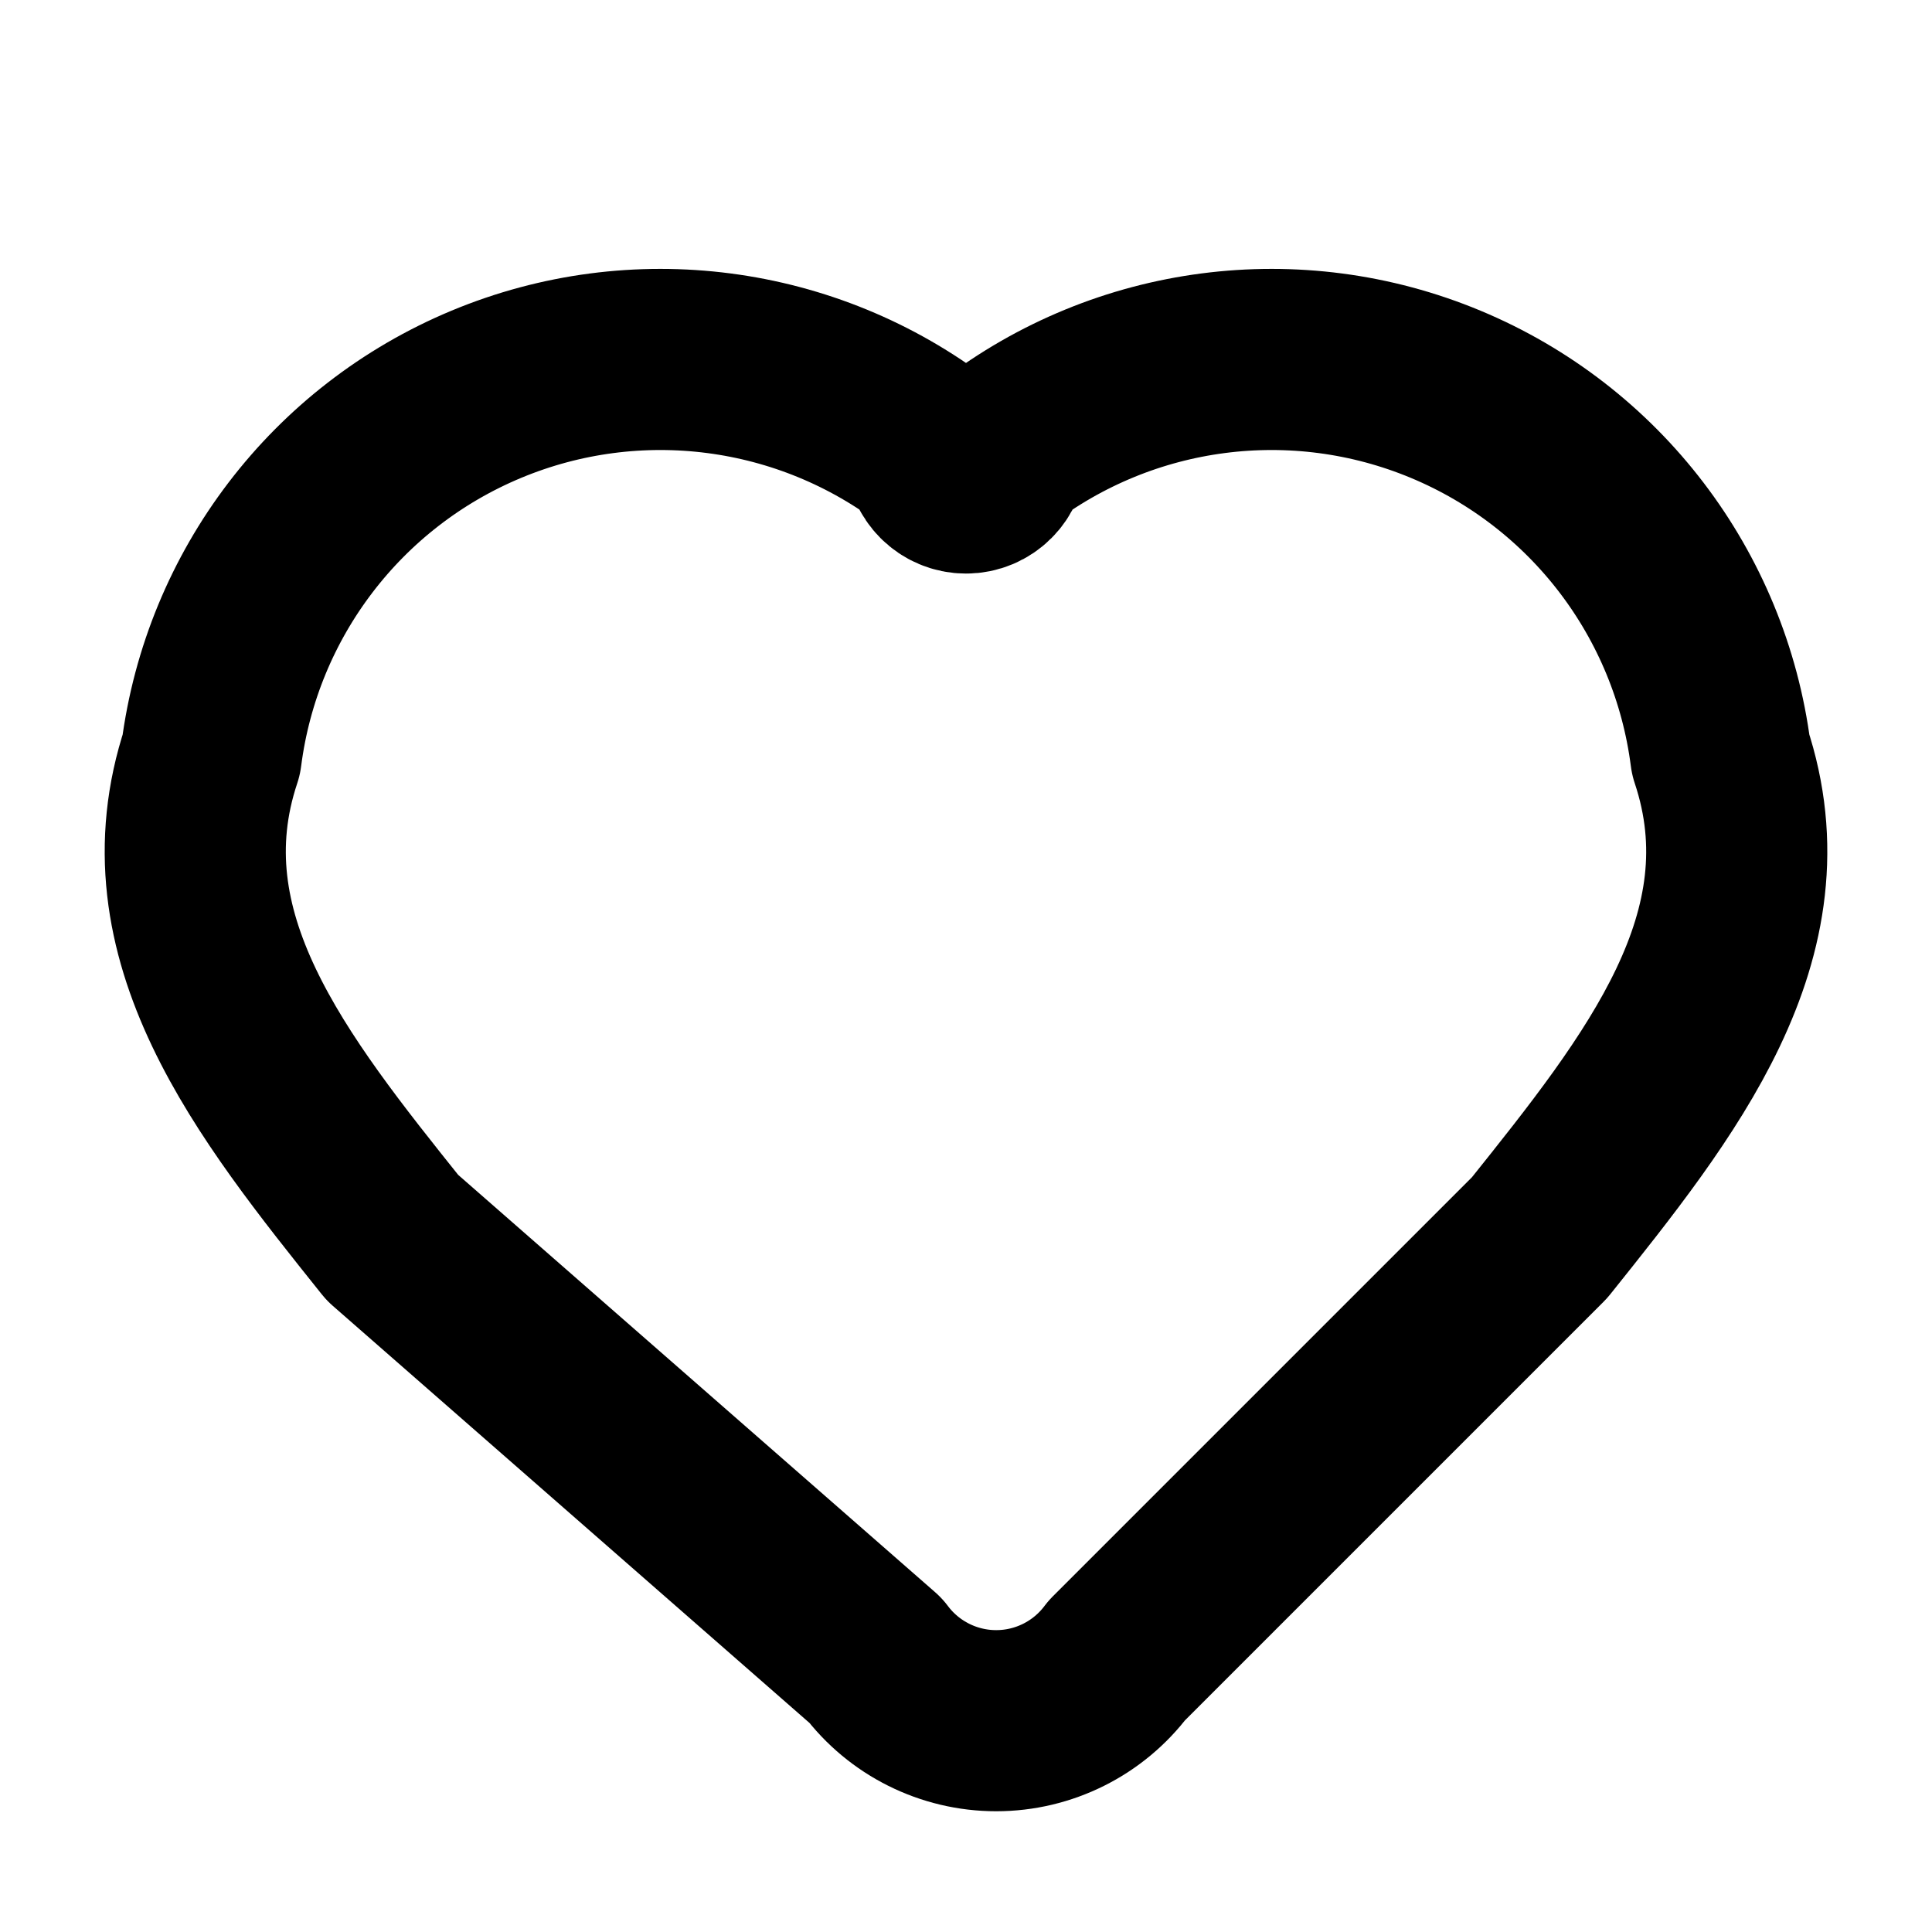
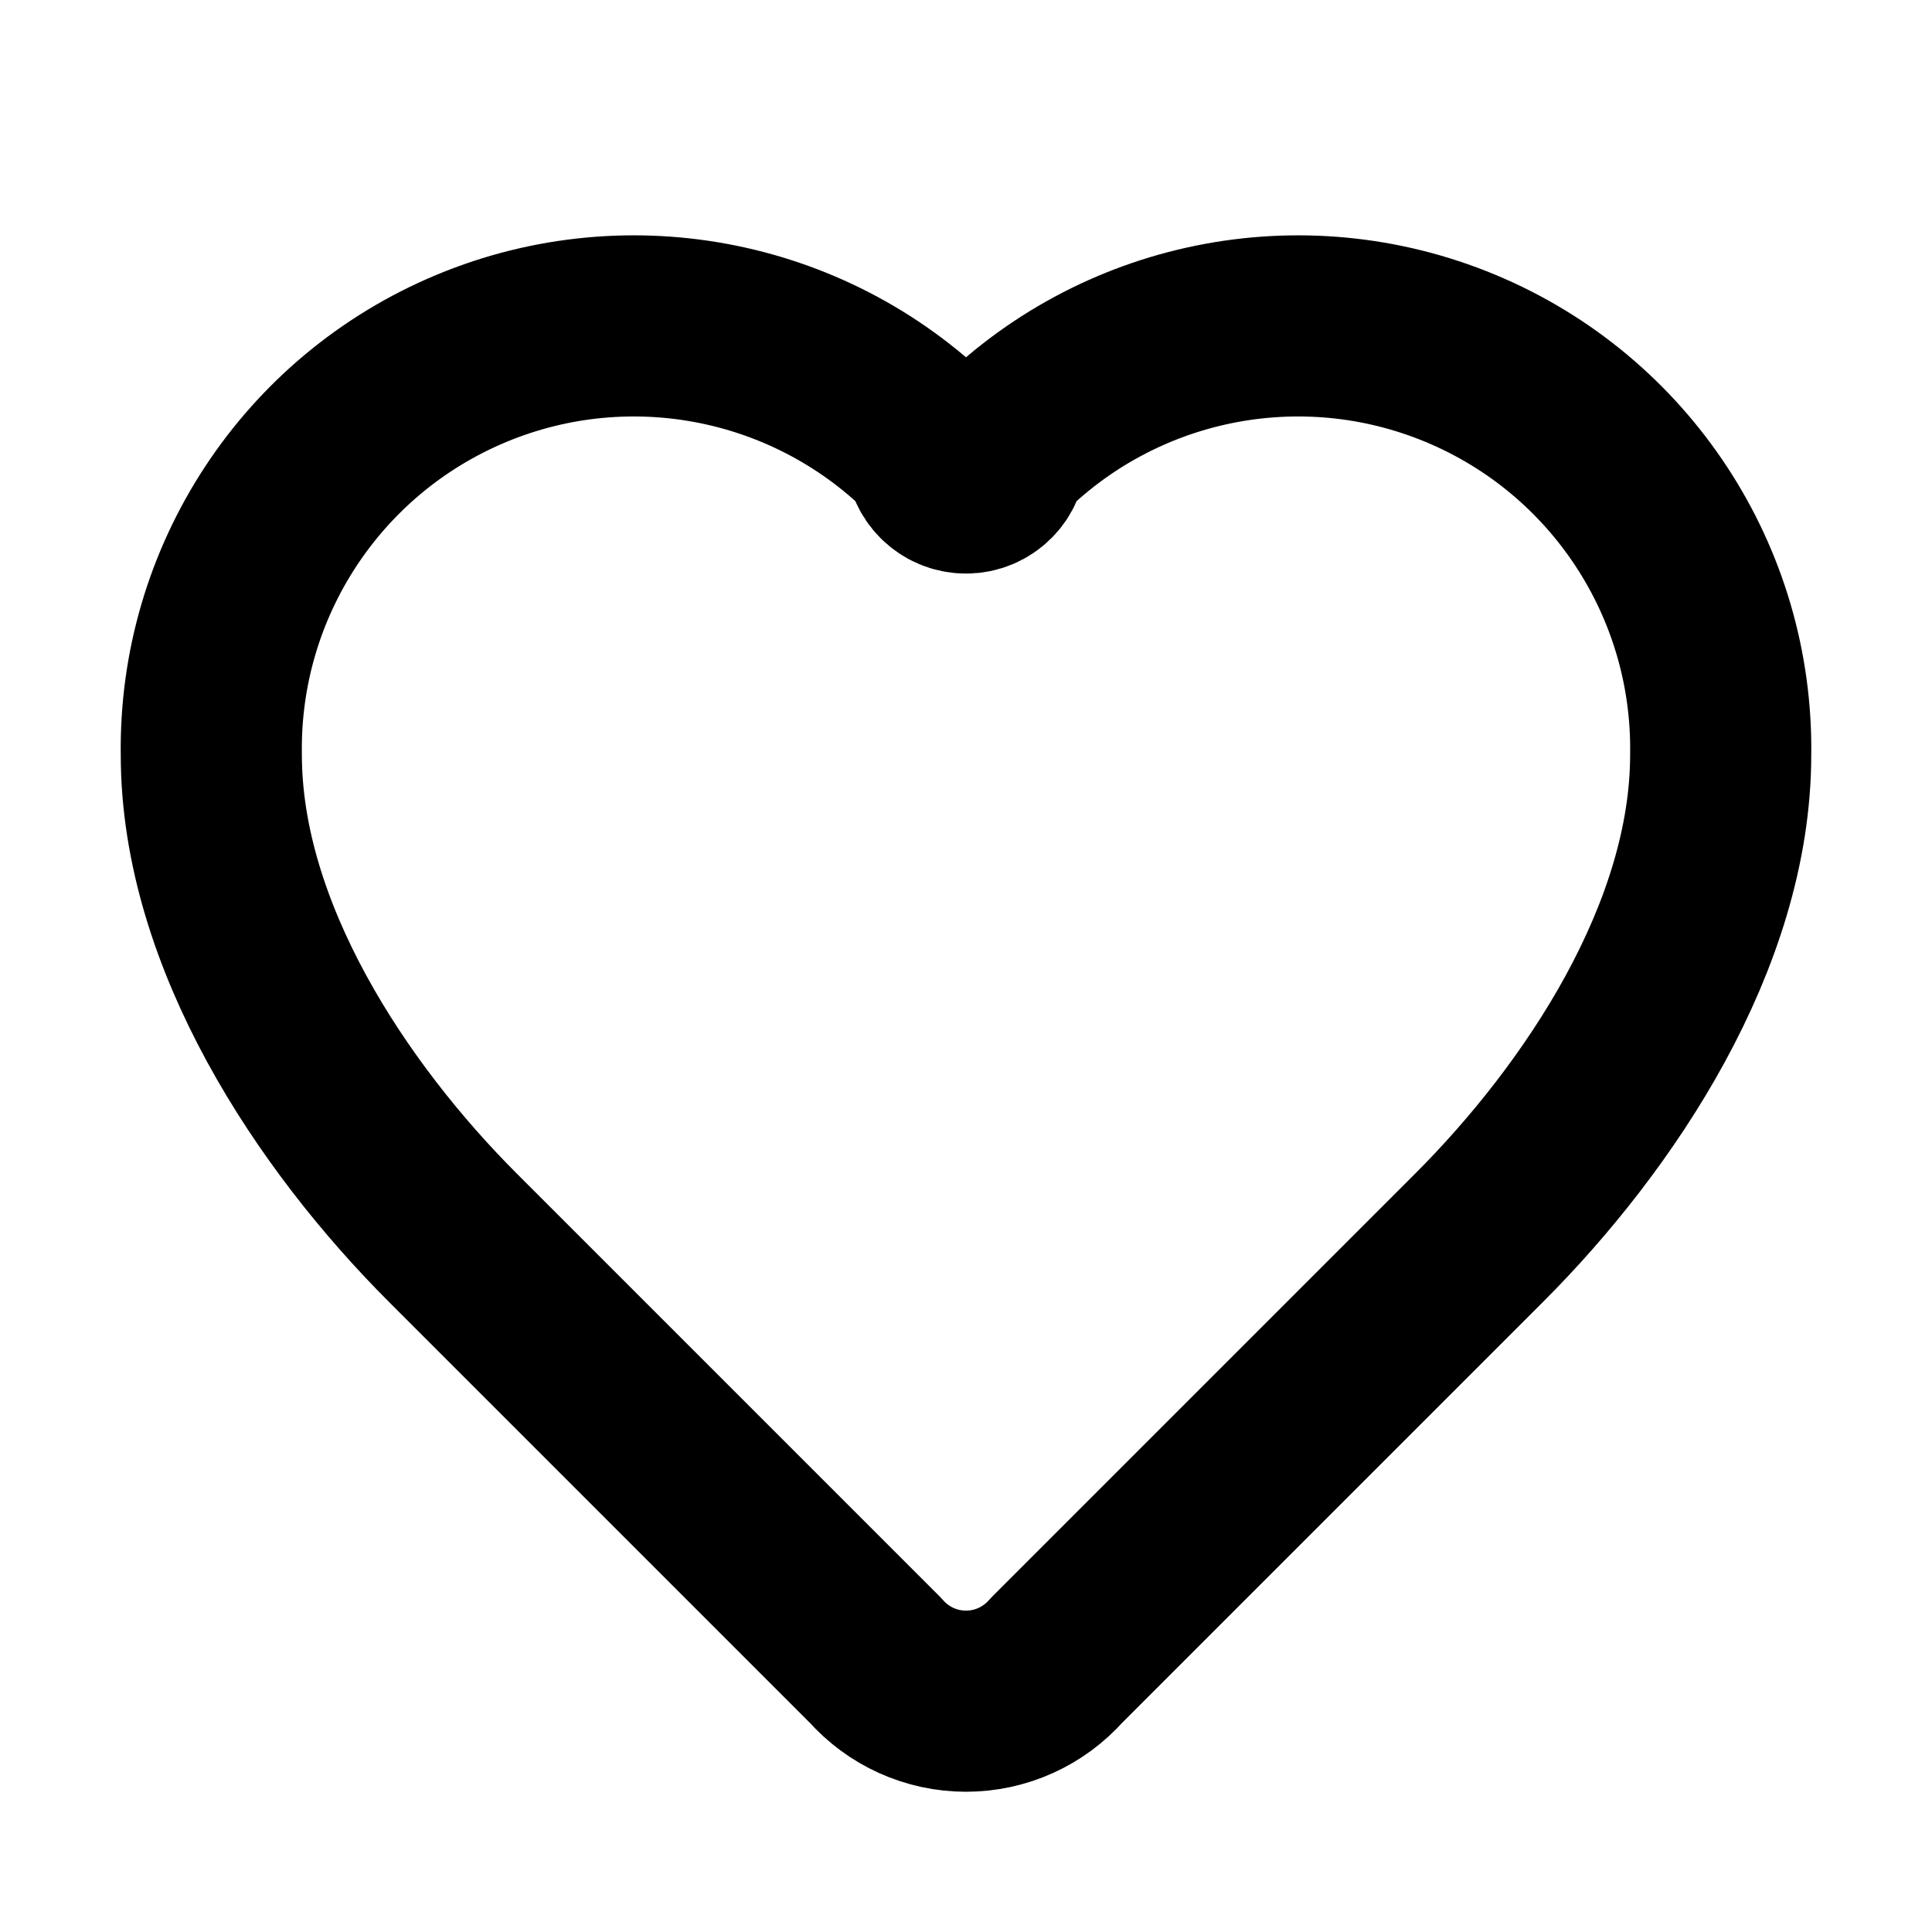
<svg xmlns="http://www.w3.org/2000/svg" width="16" height="16" viewBox="0 0 16 16" fill="none" stroke="currentColor" stroke-width="1.5" stroke-linecap="round" stroke-linejoin="round">
-   <path d="M1.75 6.25A3.75 3.75 0 0 1 7.75 3.75.25.25 0 0 0 8.25 3.75 3.75 3.75 0 0 1 14.25 6.25C14.75 7.75 13.75 9 12.75 10.25L9.25 13.75A1.25 1.25 0 0 1 7.25 13.75L3.25 10.25C2.25 9 1.25 7.75 1.75 6.25" />
+   <path d="M1.75 6.25A3.5 3.5 0 0 1 7.75 3.75A.25.25 0 0 0 8.25 3.75A3.5 3.5 0 0 1 14.25 6.25C14.25 7.75 13.25 9.25 12.25 10.25L8.75 13.75A1 1 0 0 1 7.25 13.75L3.75 10.25C2.75 9.25 1.75 7.75 1.75 6.25" />
</svg>
